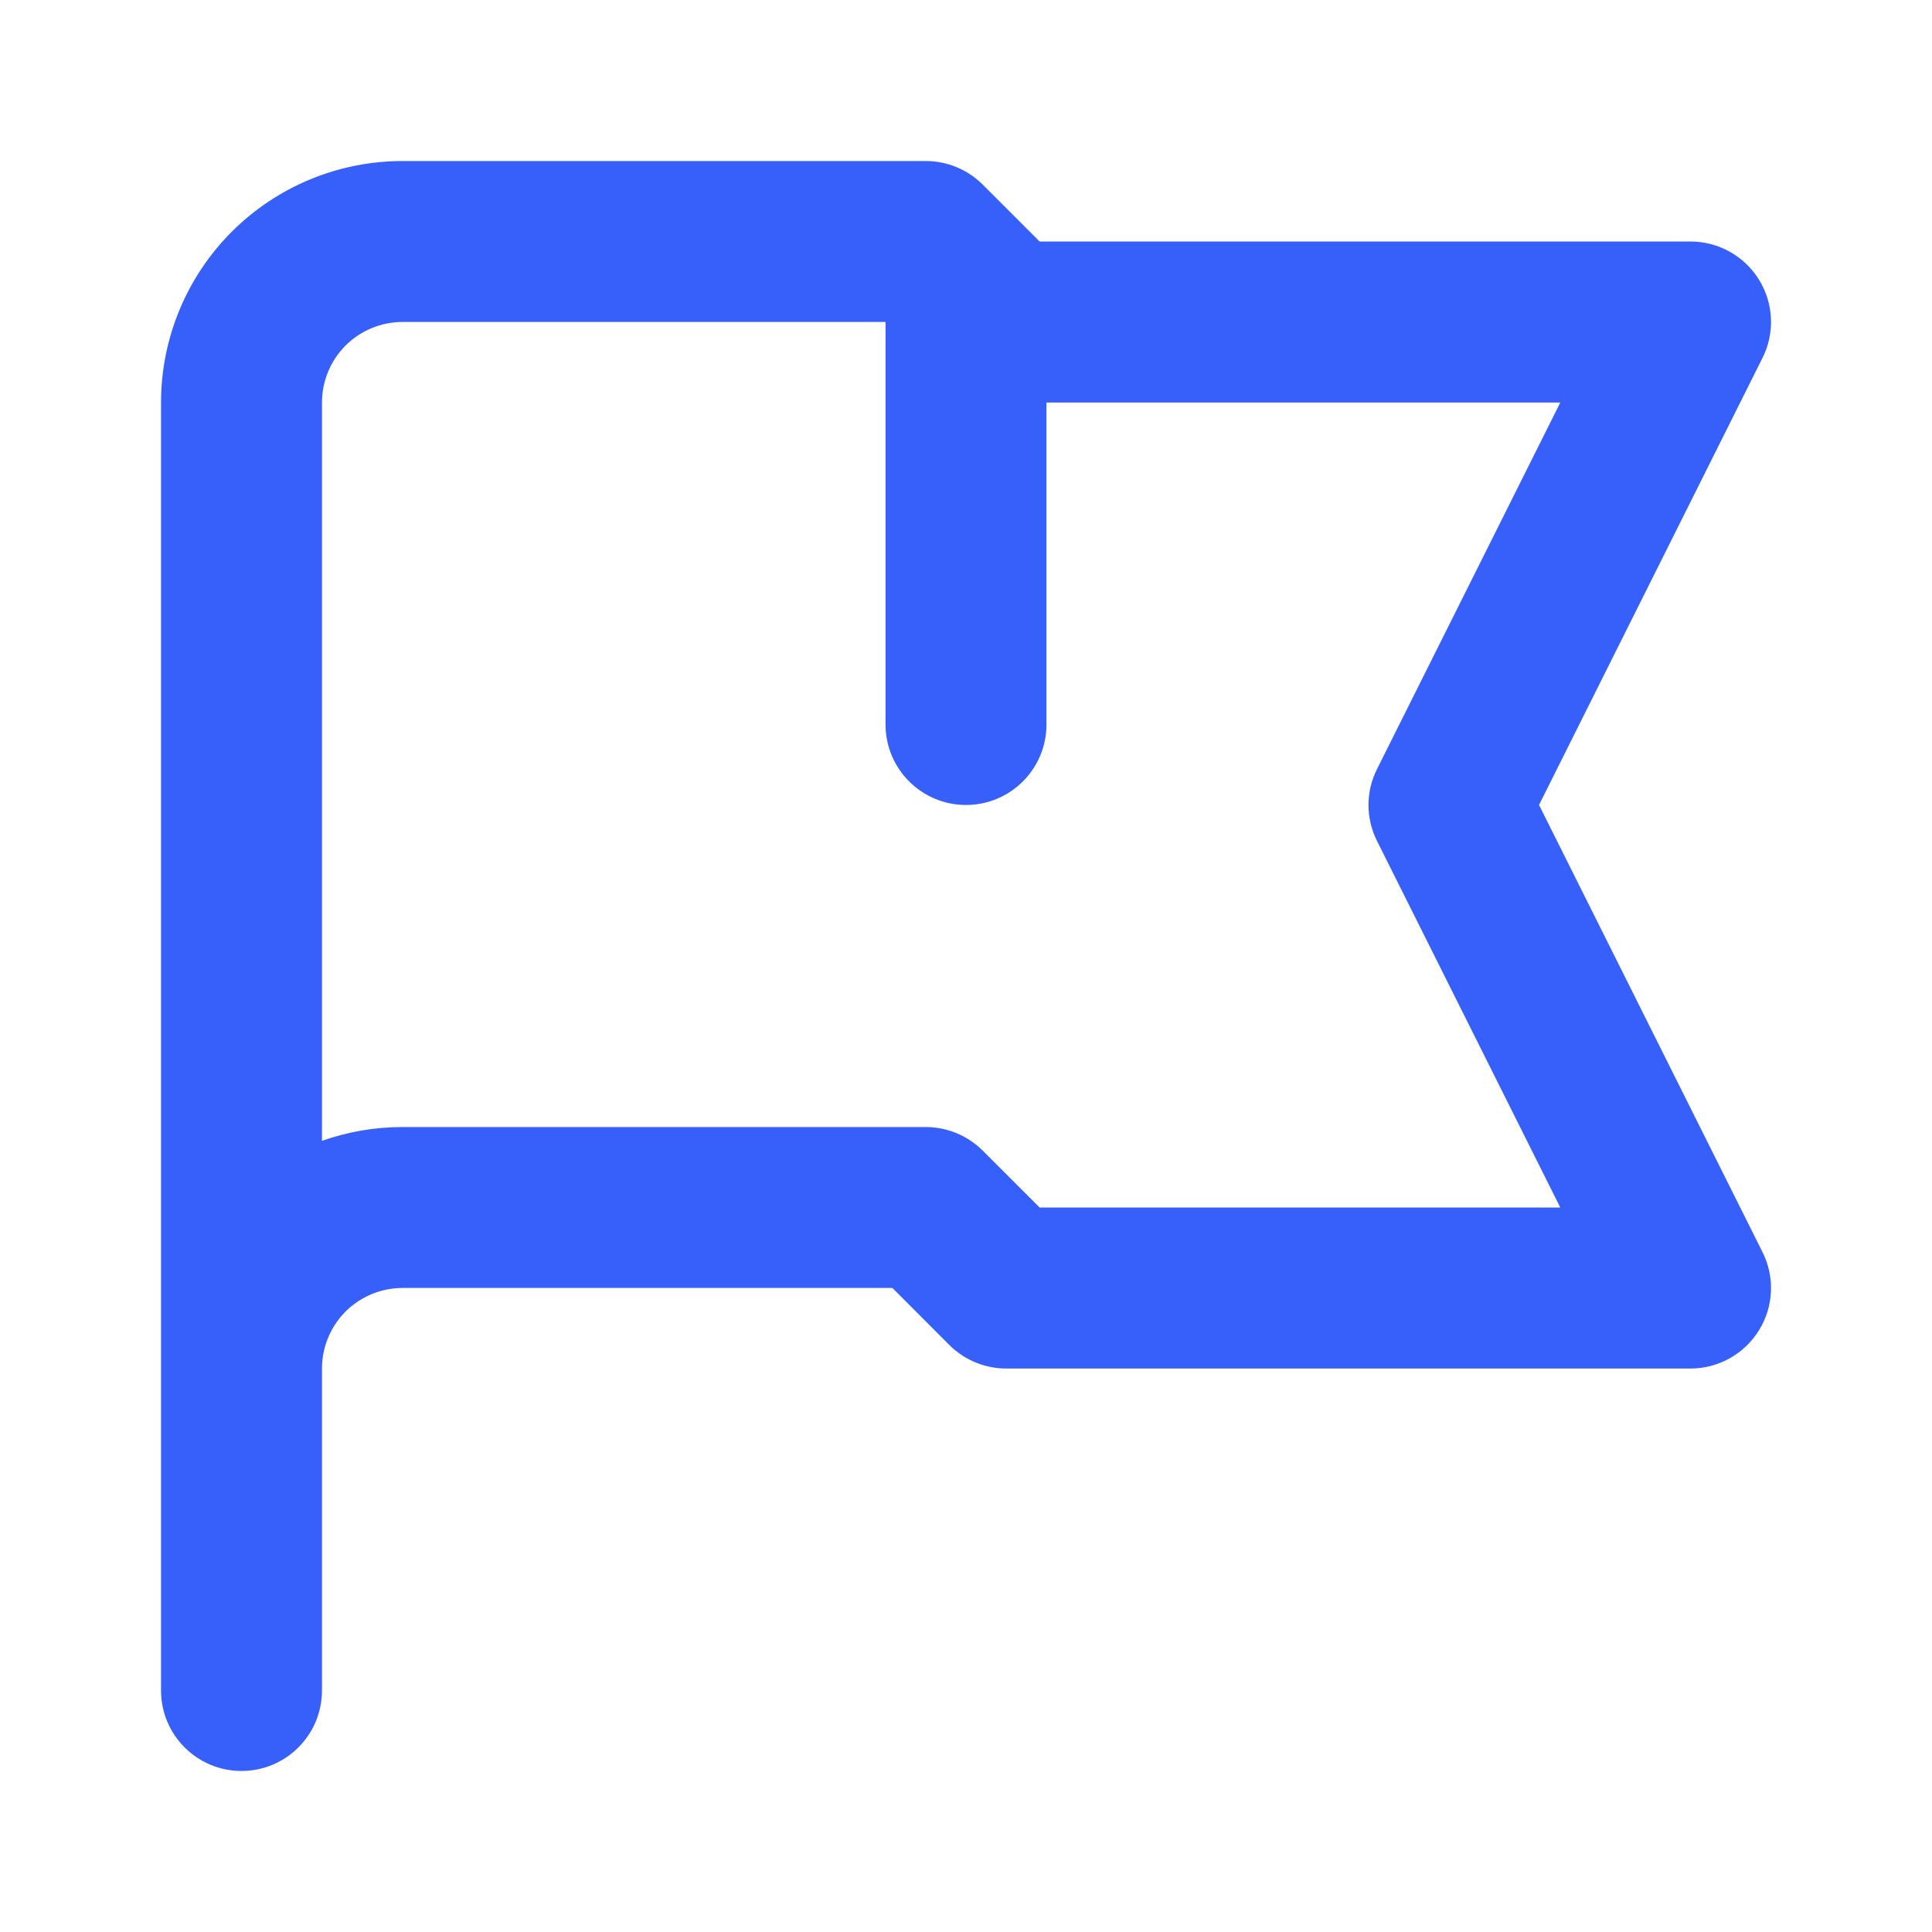
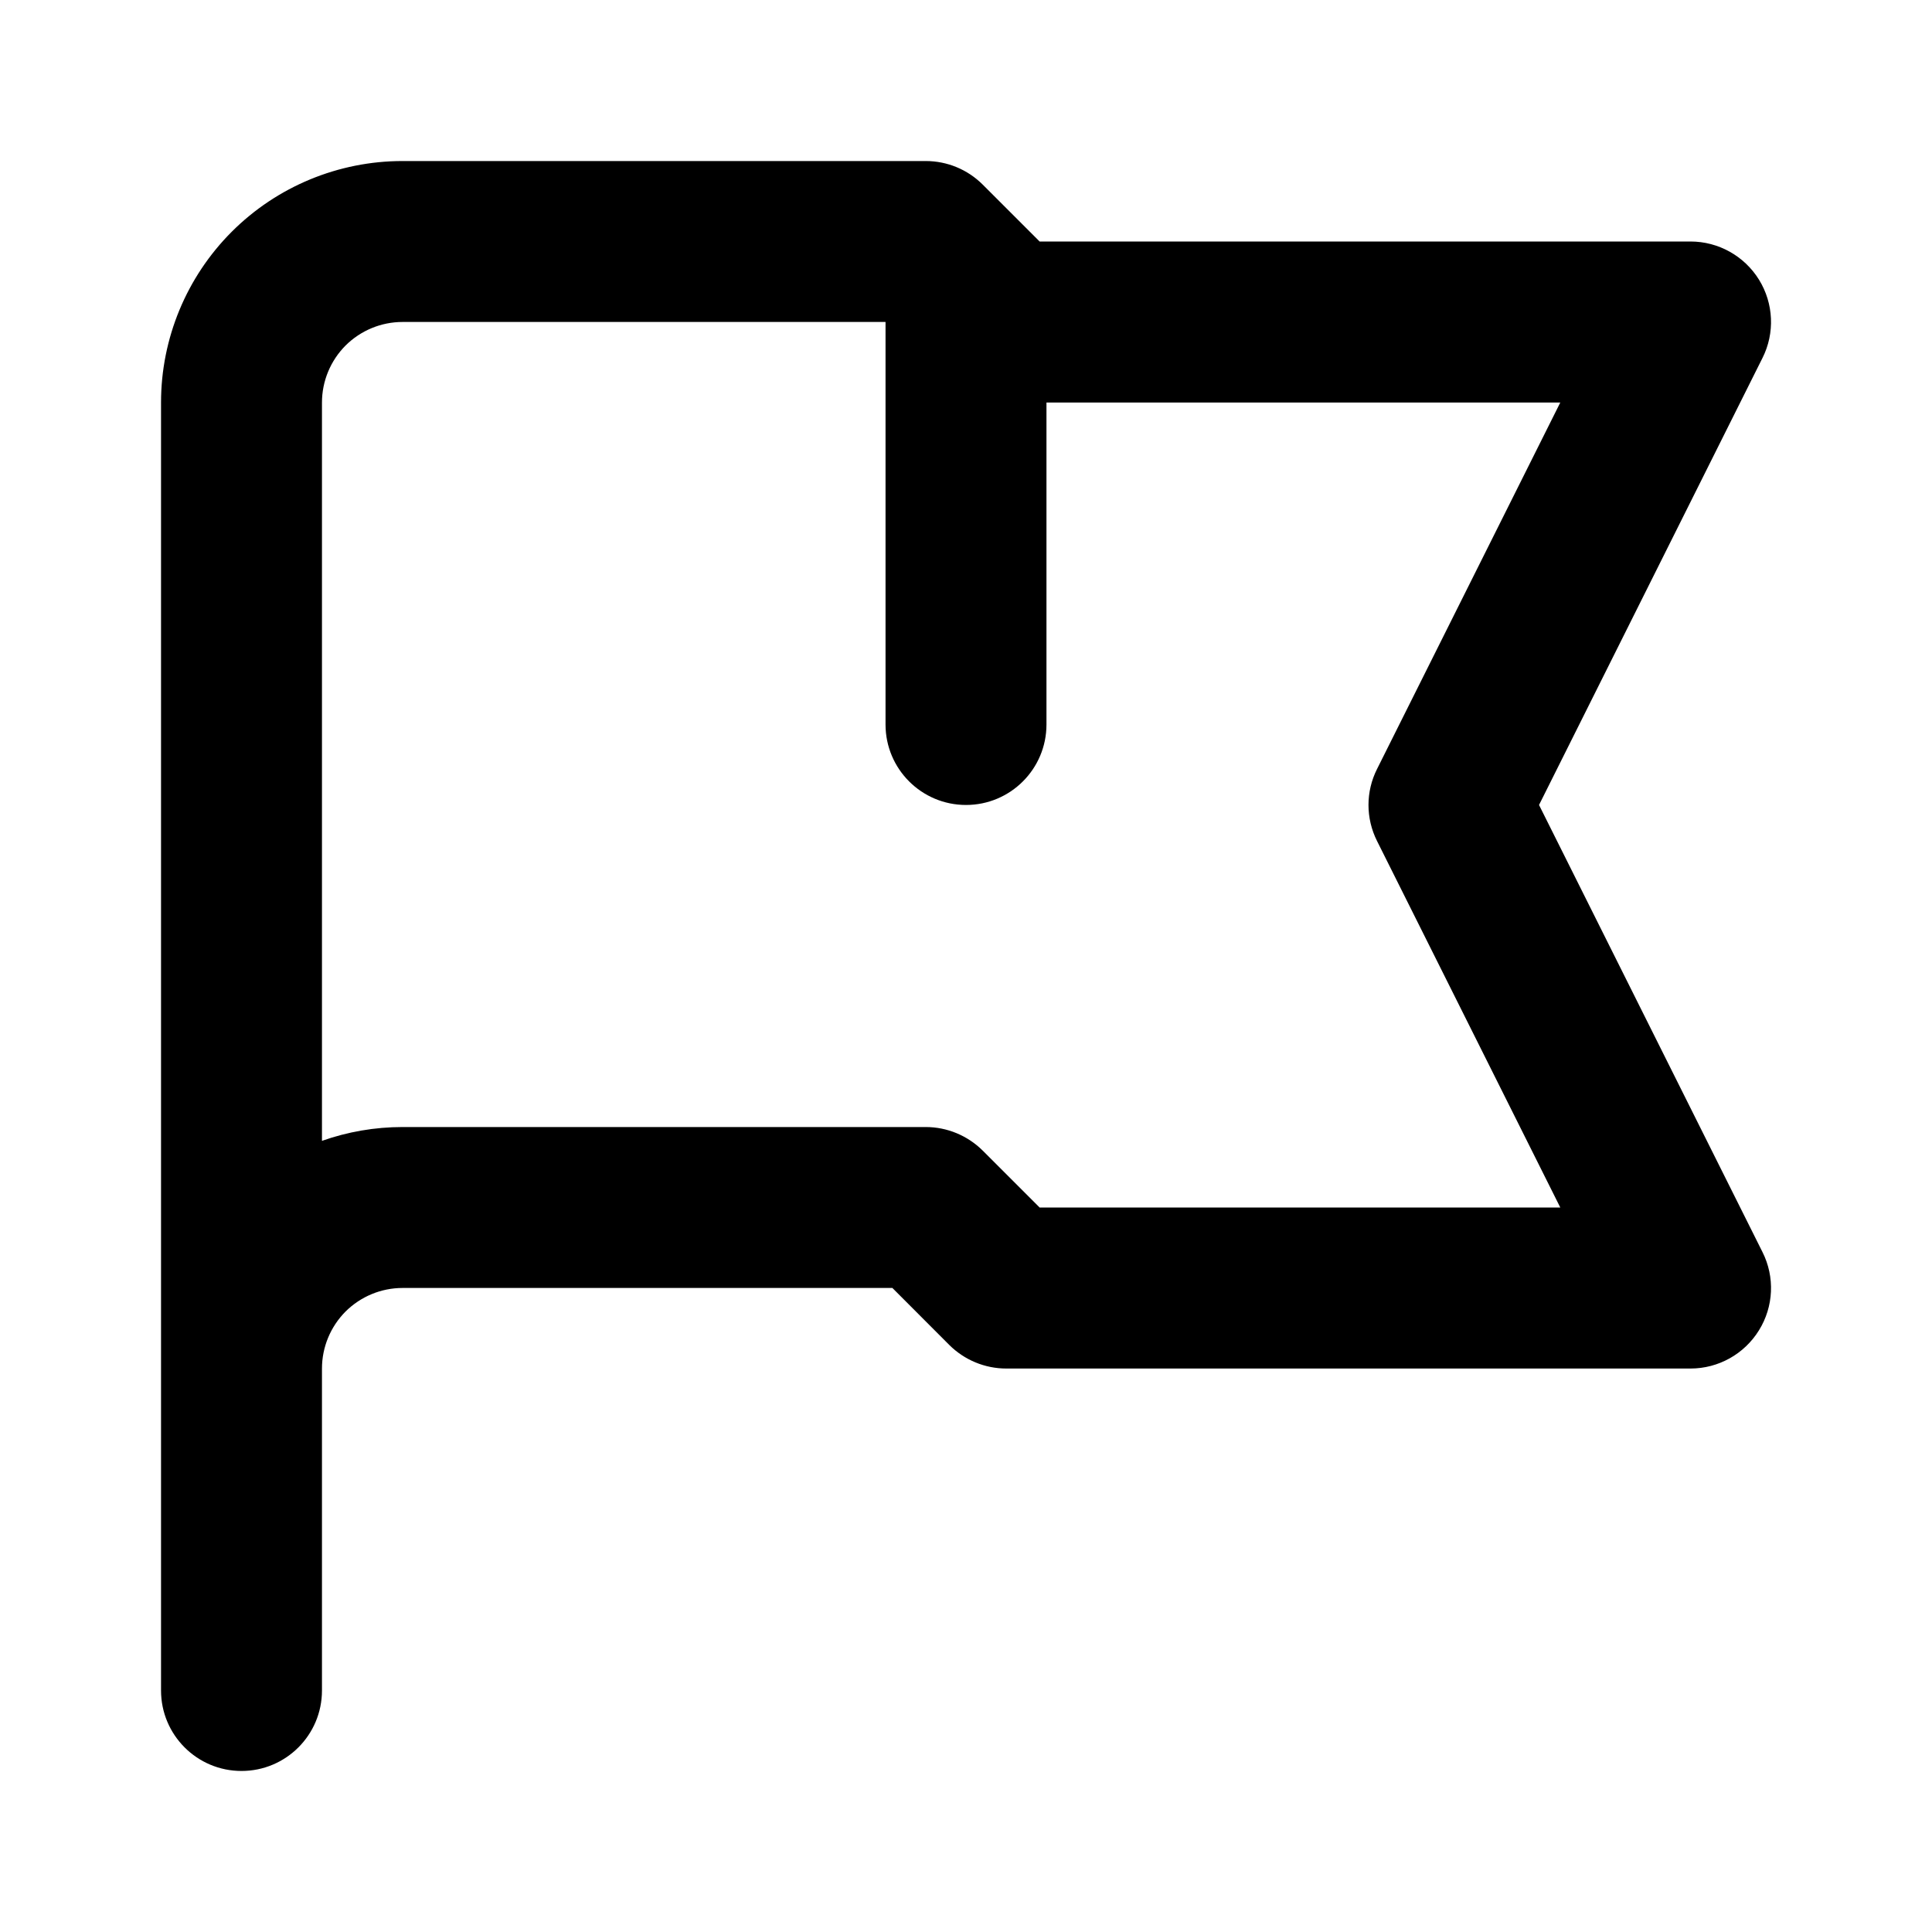
<svg xmlns="http://www.w3.org/2000/svg" width="20" height="20" viewBox="0 0 20 20" fill="none">
  <g id="HiOutlineFlag">
-     <path id="Vector (Stroke)" fill-rule="evenodd" clip-rule="evenodd" d="M4.167 3.333C3.946 3.333 3.734 3.421 3.577 3.577C3.421 3.734 3.333 3.946 3.333 4.167V11.81C3.599 11.716 3.88 11.667 4.167 11.667H9.583C9.804 11.667 10.016 11.755 10.173 11.911L10.762 12.5H16.152L14.255 8.706C14.137 8.471 14.137 8.195 14.255 7.961L16.152 4.167H10.833V7.5C10.833 7.96 10.46 8.333 10 8.333C9.54 8.333 9.167 7.96 9.167 7.5V3.333H4.167ZM10.762 2.5H17.5C17.789 2.5 18.057 2.65 18.209 2.895C18.361 3.141 18.375 3.448 18.245 3.706L15.932 8.333L18.245 12.961C18.375 13.219 18.361 13.526 18.209 13.771C18.057 14.017 17.789 14.167 17.5 14.167H10.417C10.196 14.167 9.984 14.079 9.827 13.923L9.238 13.333H4.167C3.946 13.333 3.734 13.421 3.577 13.577C3.421 13.734 3.333 13.946 3.333 14.167V17.5C3.333 17.96 2.96 18.333 2.5 18.333C2.04 18.333 1.667 17.96 1.667 17.5V4.167C1.667 3.504 1.93 2.868 2.399 2.399C2.868 1.93 3.504 1.667 4.167 1.667H9.583C9.804 1.667 10.016 1.754 10.173 1.911L10.589 2.327C10.589 2.327 10.589 2.328 10.59 2.328L10.762 2.5Z" fill="#3660F9" />
+     <path id="Vector (Stroke)" fill-rule="evenodd" clip-rule="evenodd" d="M4.167 3.333C3.946 3.333 3.734 3.421 3.577 3.577C3.421 3.734 3.333 3.946 3.333 4.167V11.81C3.599 11.716 3.88 11.667 4.167 11.667H9.583C9.804 11.667 10.016 11.755 10.173 11.911L10.762 12.5H16.152L14.255 8.706C14.137 8.471 14.137 8.195 14.255 7.961L16.152 4.167H10.833V7.5C10.833 7.96 10.46 8.333 10 8.333C9.54 8.333 9.167 7.96 9.167 7.5V3.333H4.167ZM10.762 2.5H17.5C17.789 2.5 18.057 2.65 18.209 2.895C18.361 3.141 18.375 3.448 18.245 3.706L15.932 8.333L18.245 12.961C18.375 13.219 18.361 13.526 18.209 13.771C18.057 14.017 17.789 14.167 17.5 14.167H10.417C10.196 14.167 9.984 14.079 9.827 13.923L9.238 13.333H4.167C3.946 13.333 3.734 13.421 3.577 13.577C3.421 13.734 3.333 13.946 3.333 14.167V17.5C3.333 17.96 2.96 18.333 2.5 18.333C2.04 18.333 1.667 17.96 1.667 17.5V4.167C1.667 3.504 1.93 2.868 2.399 2.399C2.868 1.93 3.504 1.667 4.167 1.667H9.583C9.804 1.667 10.016 1.754 10.173 1.911L10.589 2.327C10.589 2.327 10.589 2.328 10.59 2.328L10.762 2.5Z" fill="currentColor" />
  </g>
</svg>
